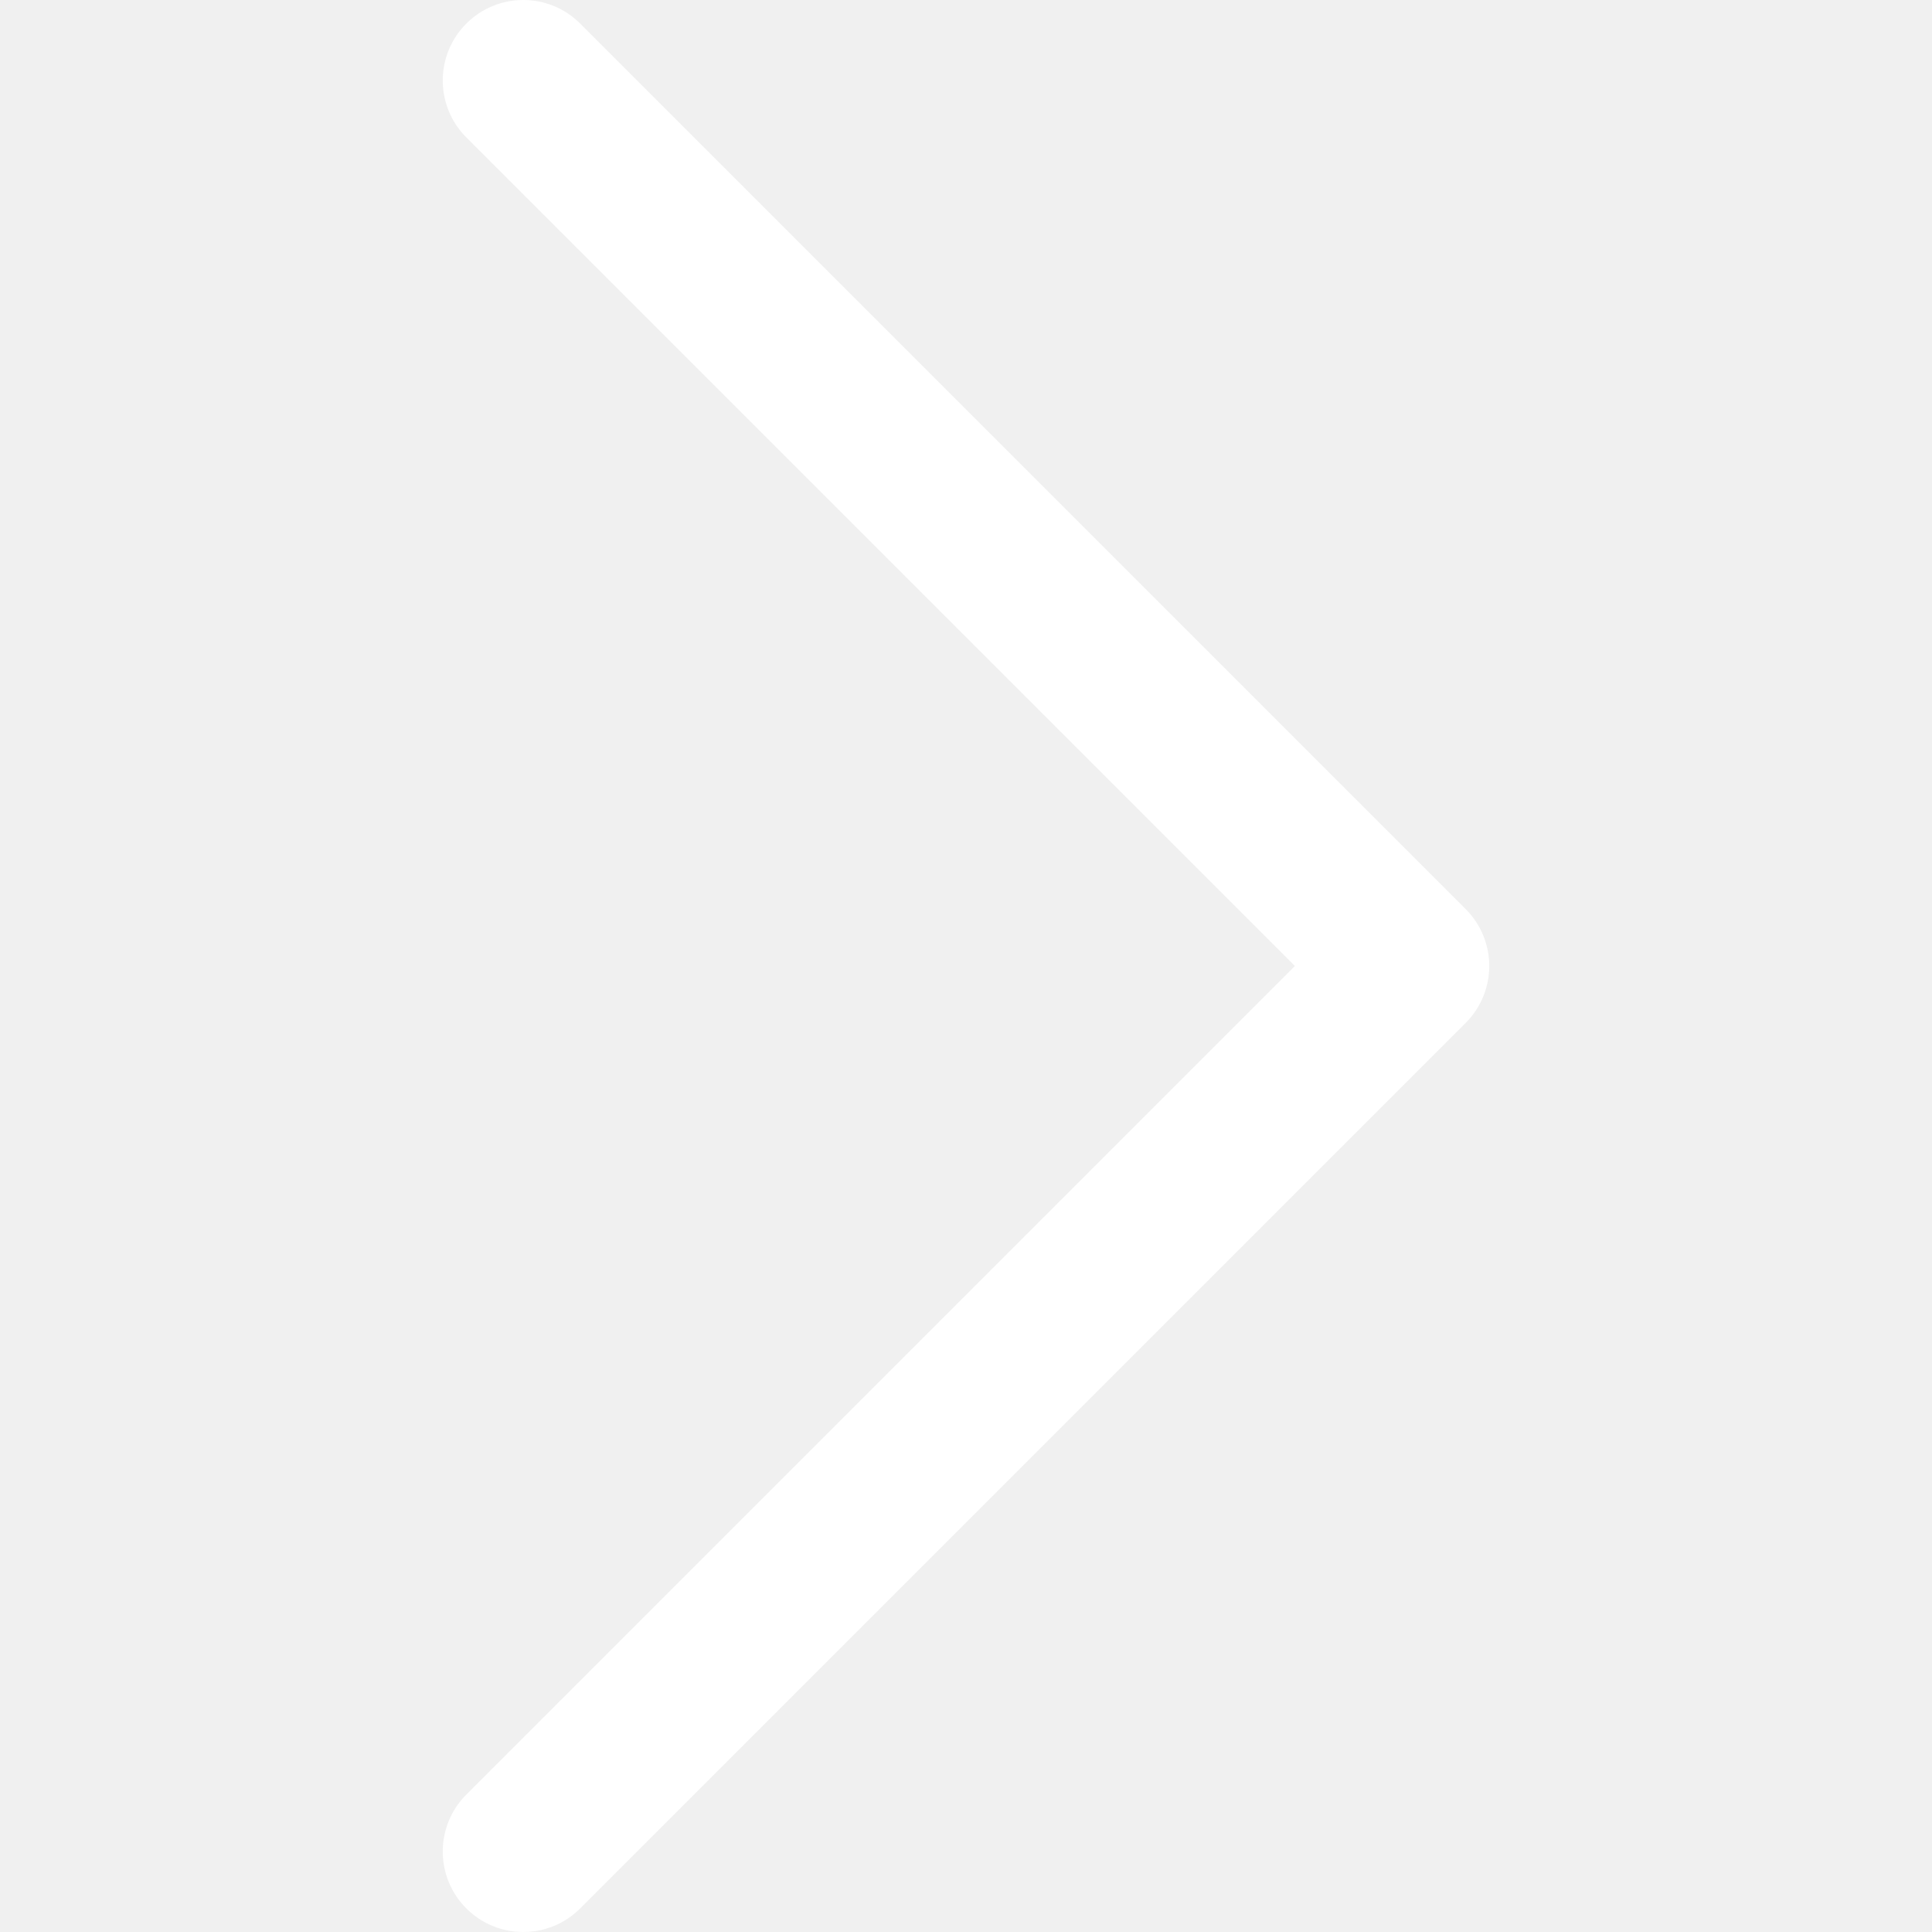
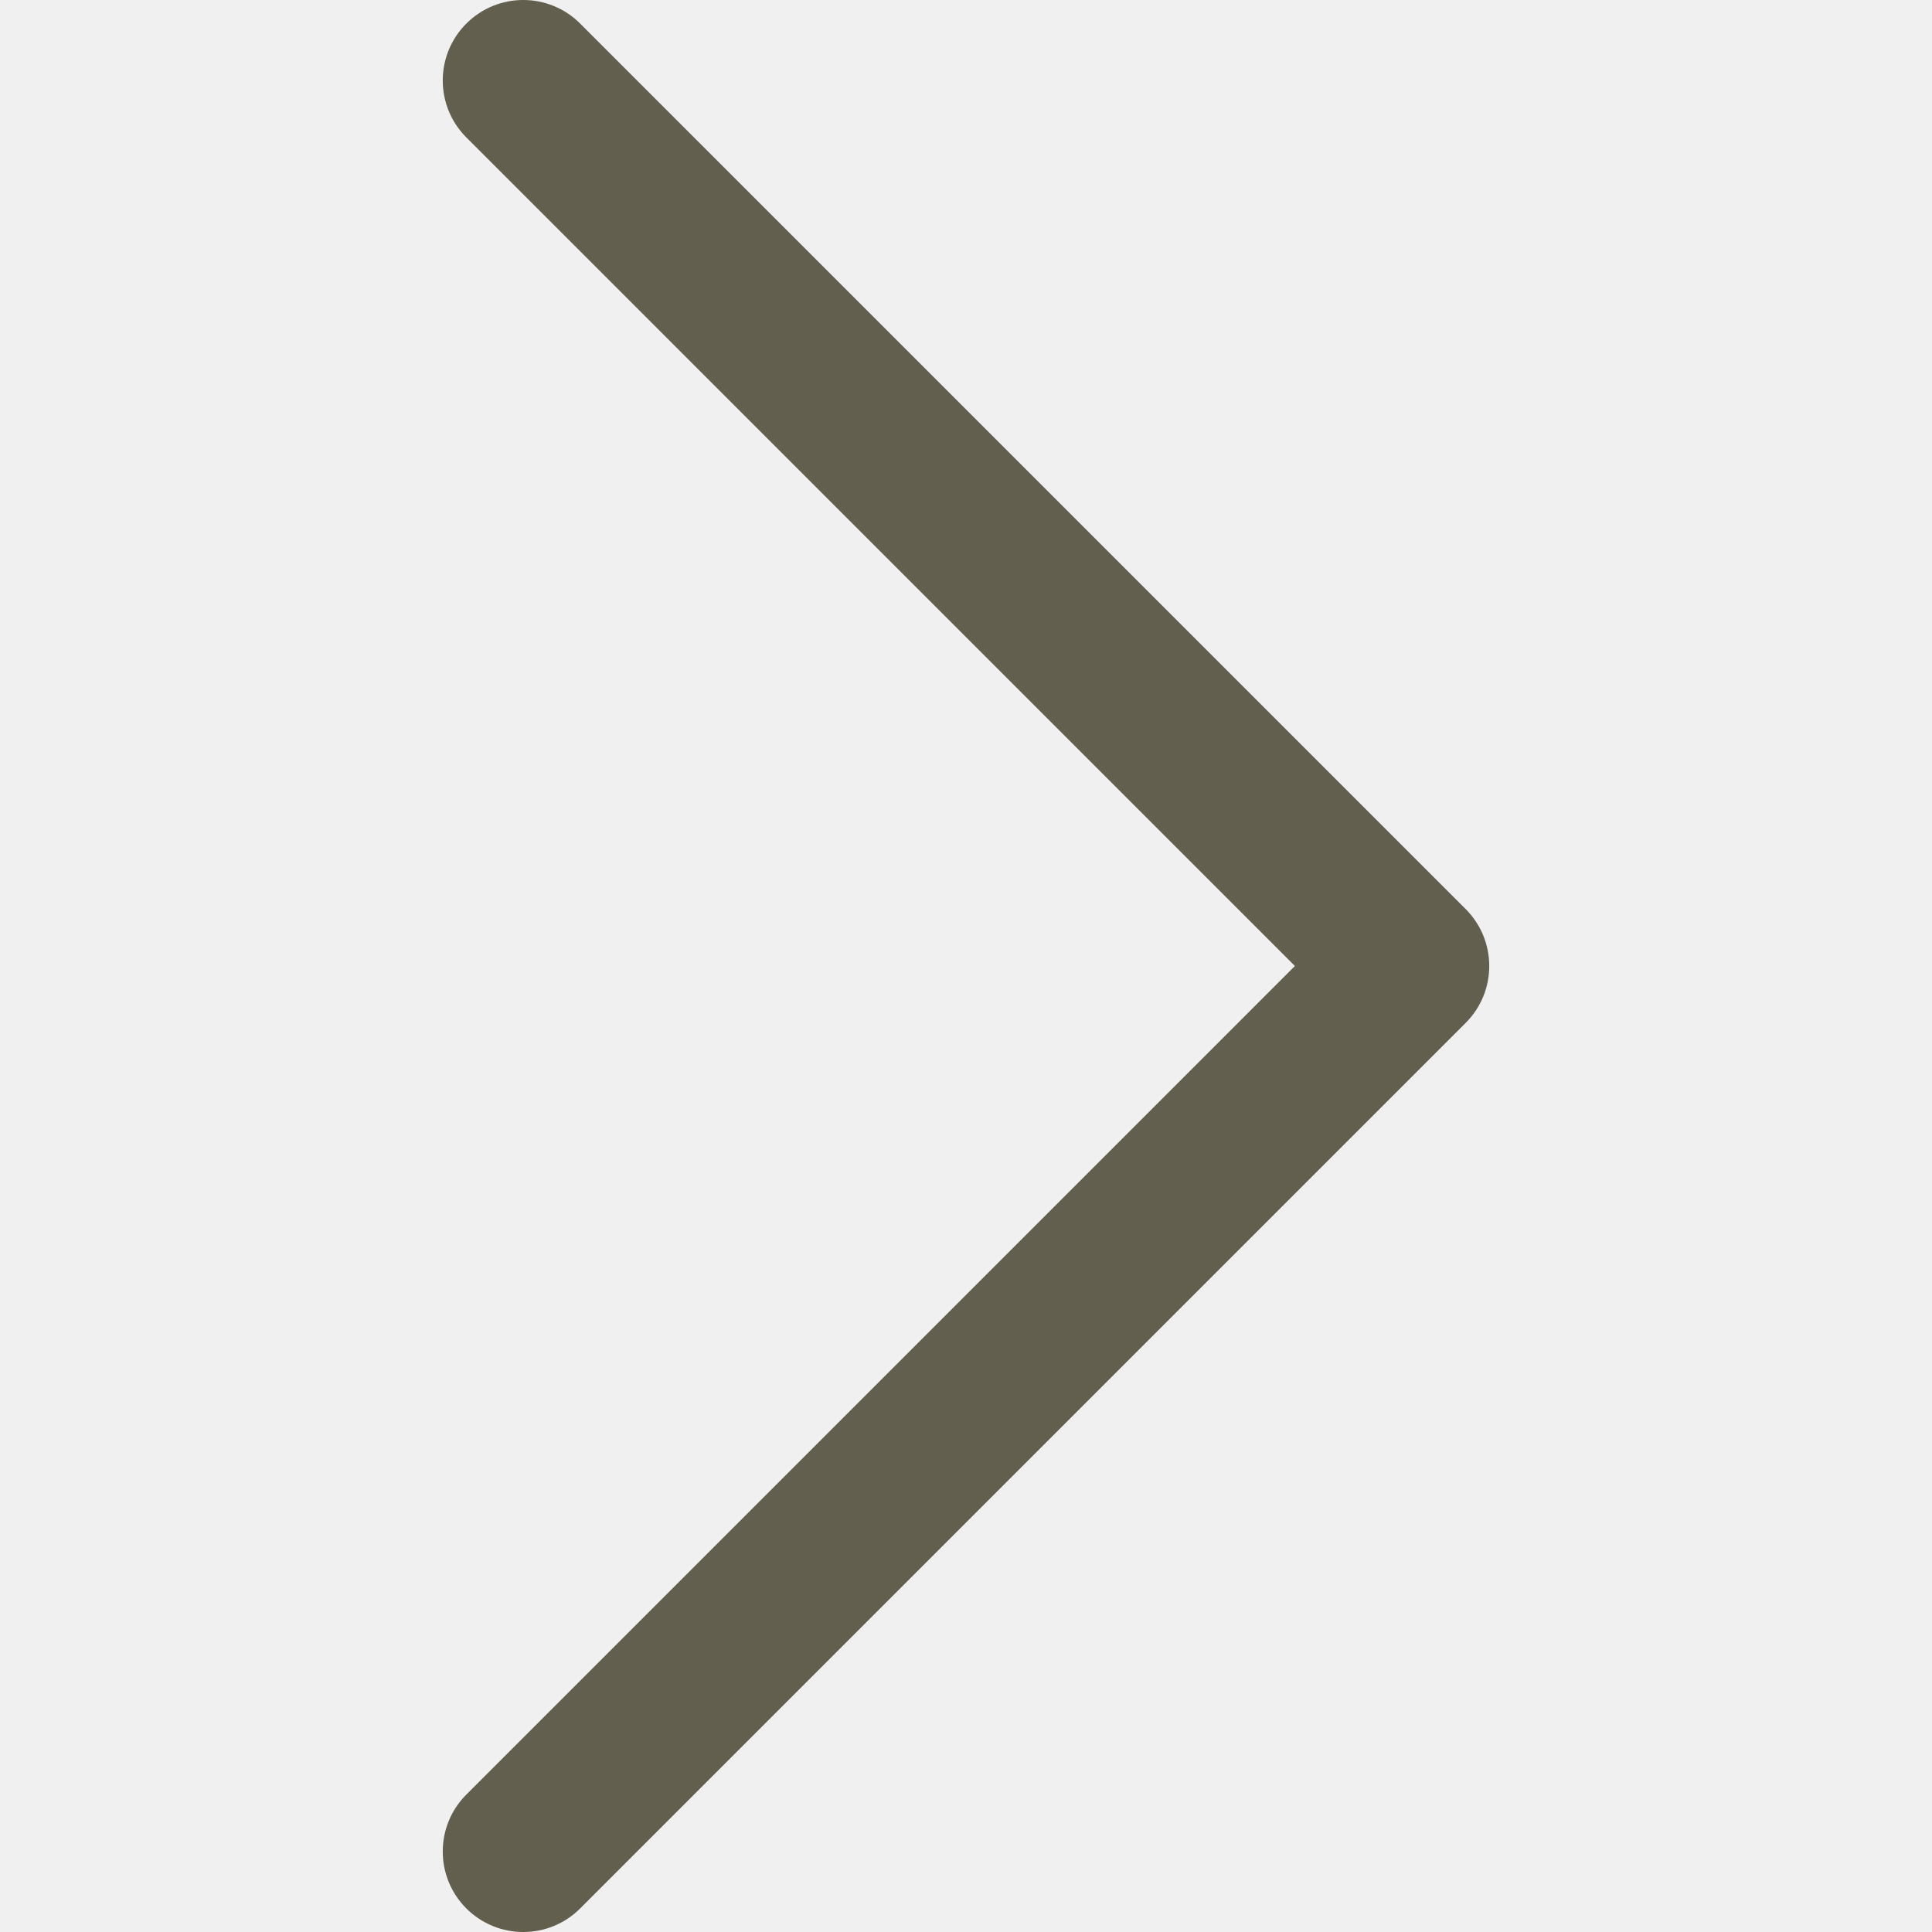
- <svg xmlns="http://www.w3.org/2000/svg" fill="white" version="1.1" id="Layer_1" viewBox="0 0 512 512" xml:space="preserve">
+ <svg xmlns="http://www.w3.org/2000/svg" fill="#625F4E" version="1.1" id="Layer_1" viewBox="0 0 512 512" xml:space="preserve">
  <g>
    <g>
      <path d="M388.418,240.915L153.752,6.248c-8.331-8.331-21.839-8.331-30.17,0c-8.331,8.331-8.331,21.839,0,30.17L343.163,256    L123.582,475.582c-8.331,8.331-8.331,21.839,0,30.17c8.331,8.331,21.839,8.331,30.17,0l234.667-234.667    C396.749,262.754,396.749,249.246,388.418,240.915z" />
    </g>
  </g>
</svg>
